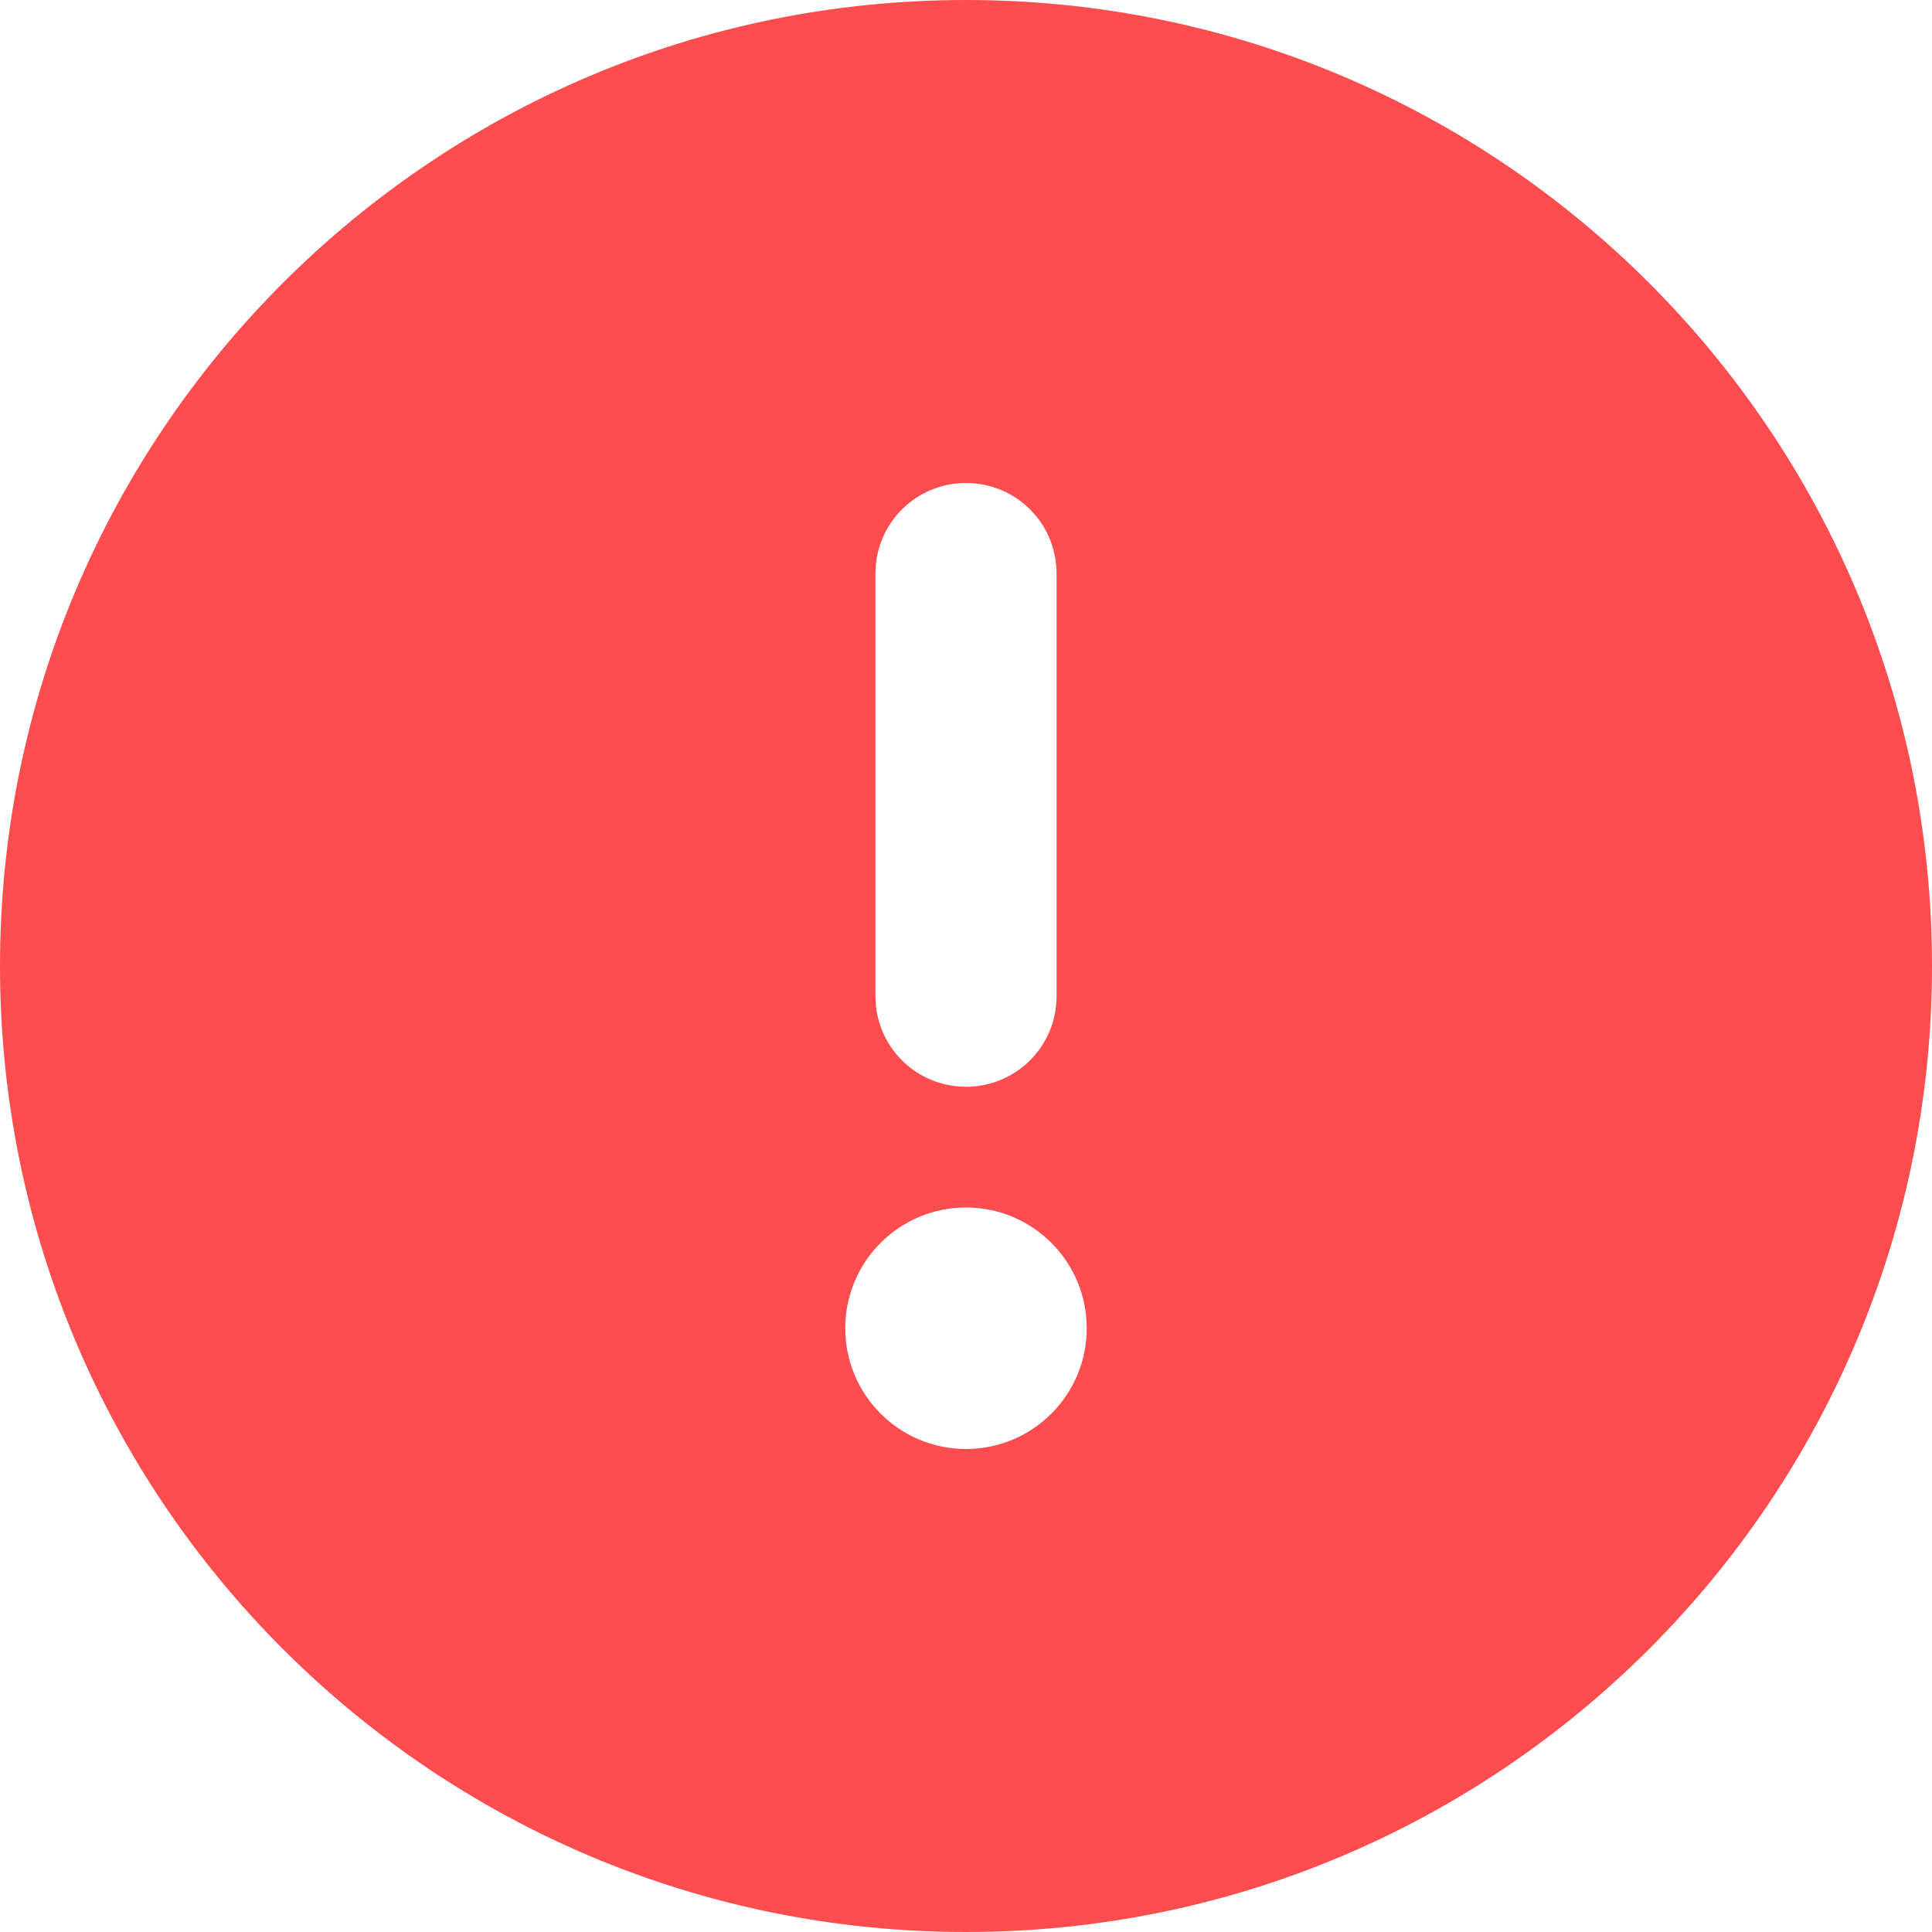
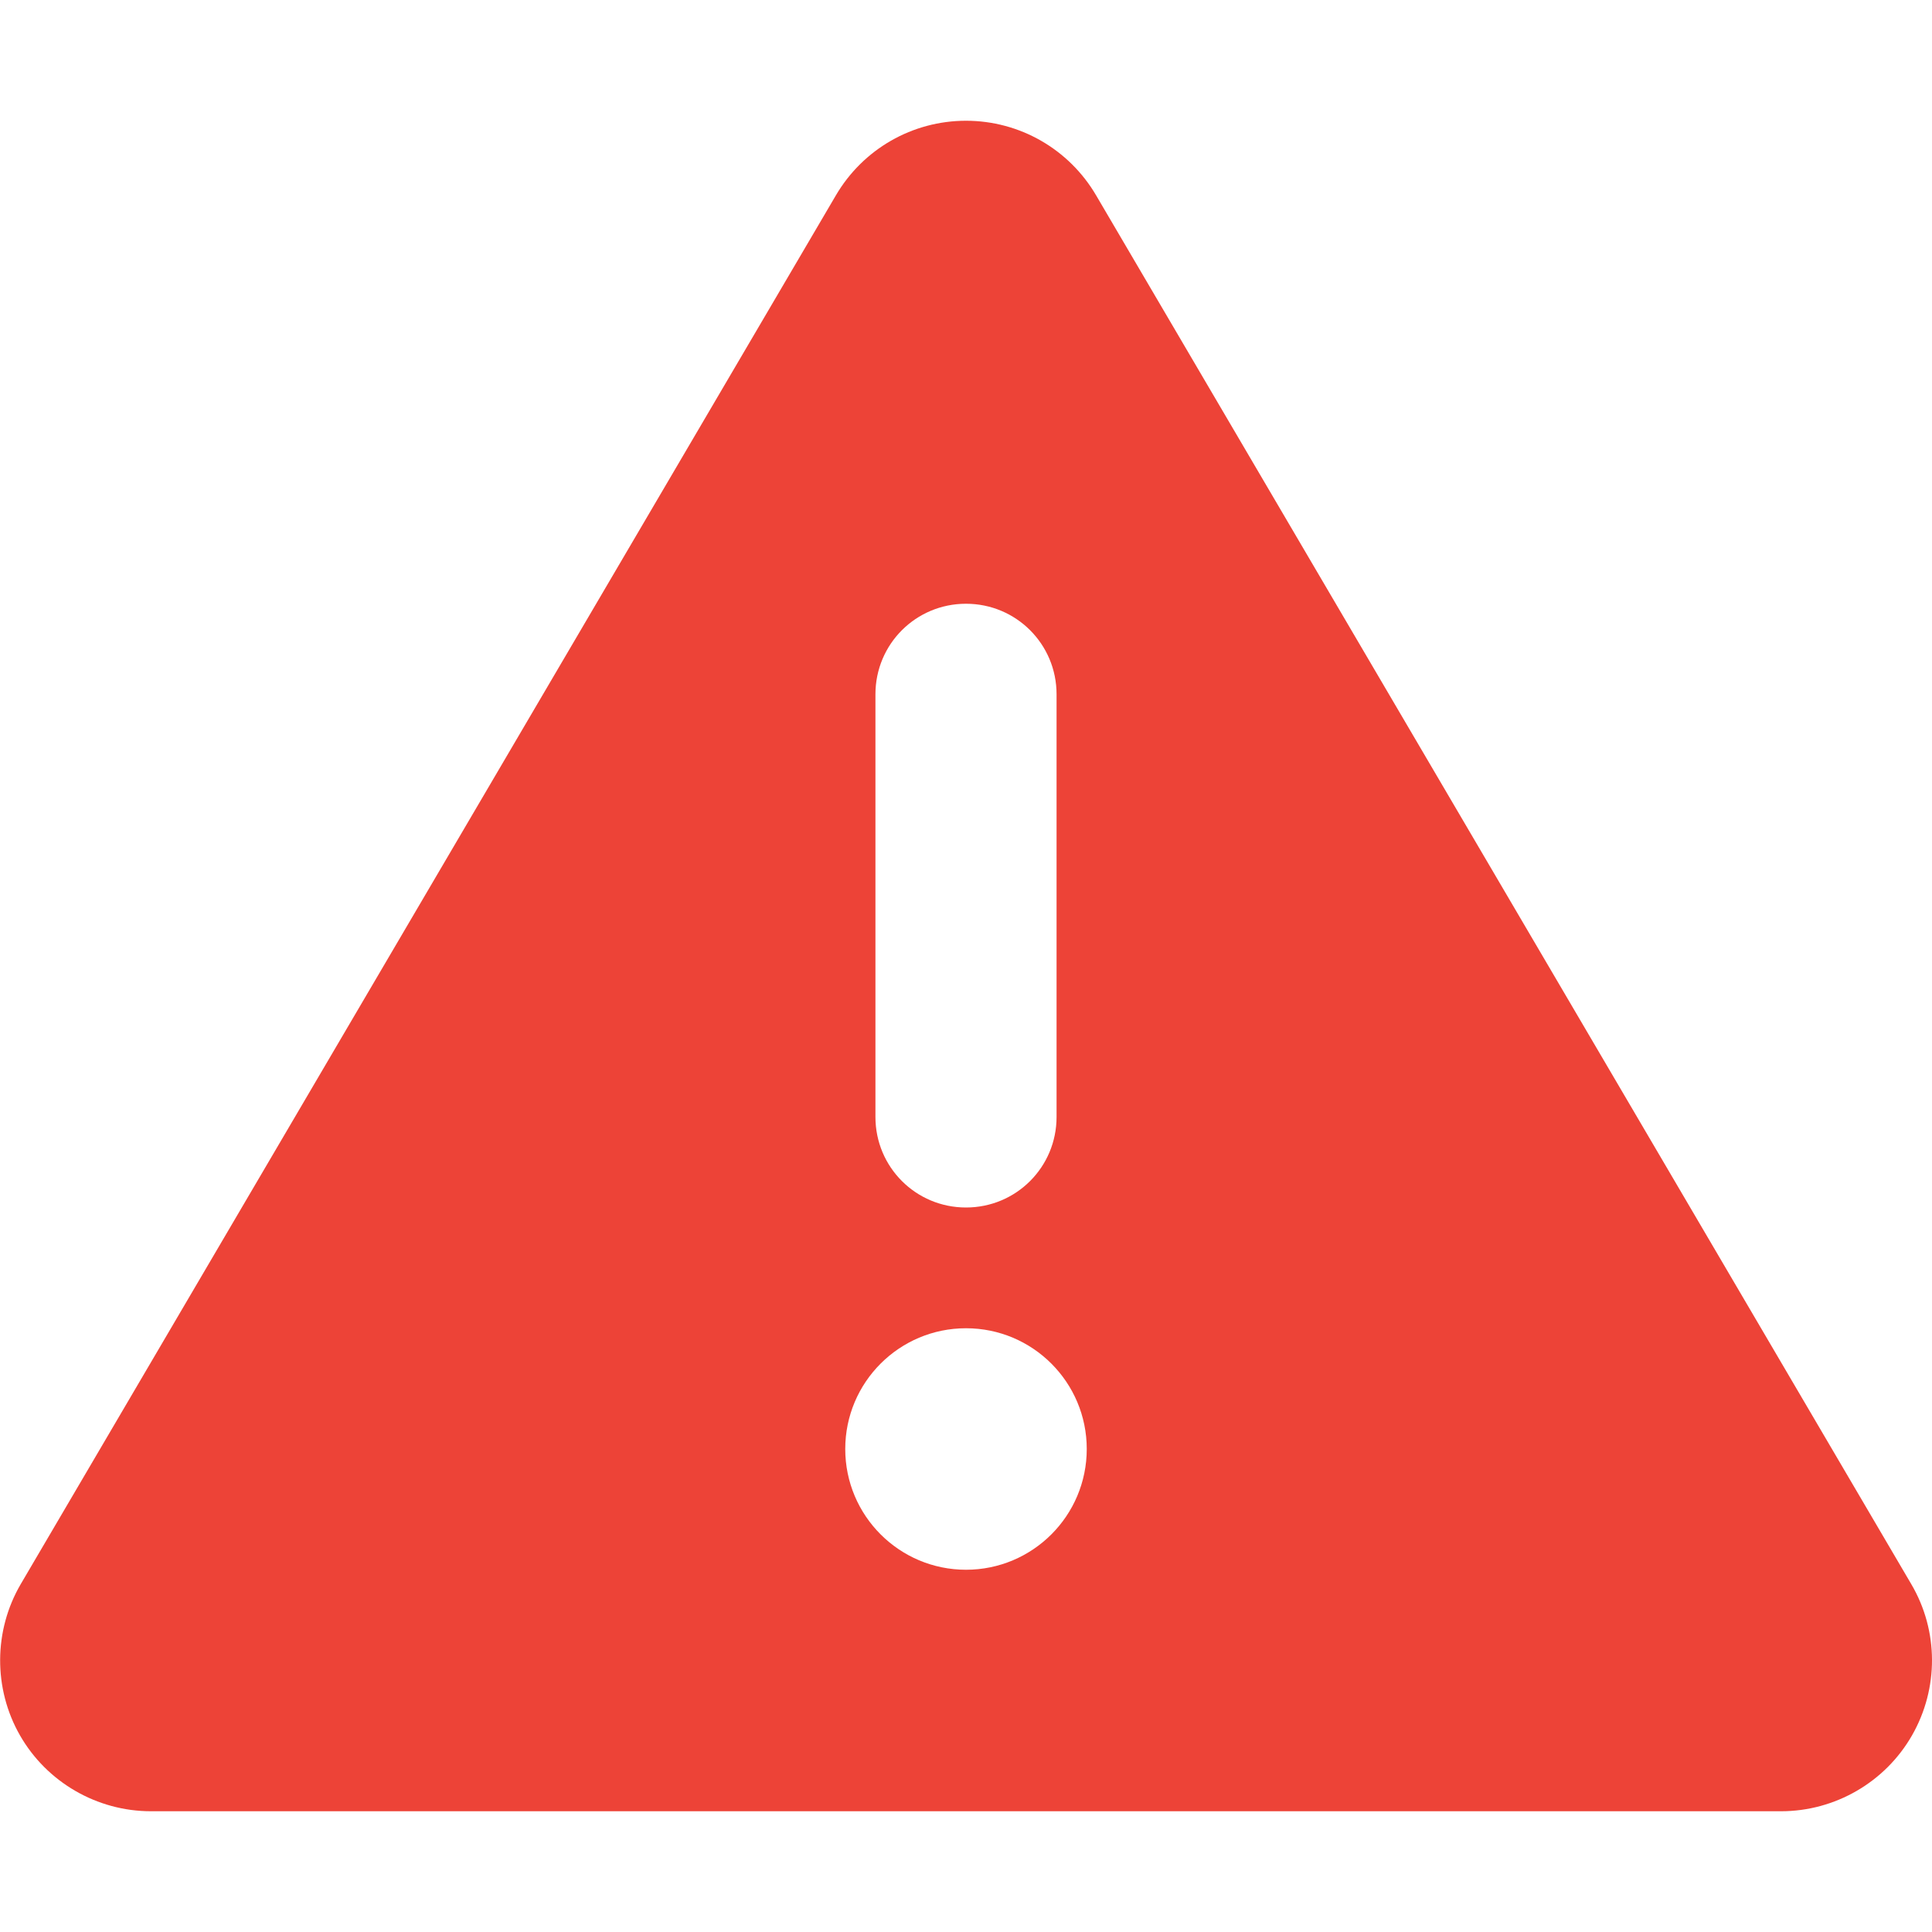
<svg xmlns="http://www.w3.org/2000/svg" height="1em" viewBox="0 0 512 512">
-   <path fill="#ff4d4f" d="M256 512A256 256 0 1 0 256 0a256 256 0 1 0 0 512zm0-384c13.3 0 24 10.7 24 24l0 112c0 13.3-10.7 24-24 24s-24-10.7-24-24l0-112c0-13.3 10.7-24 24-24zM224 352a32 32 0 1 1 64 0 32 32 0 1 1 -64 0z" />
+   <path fill="#ed4337" d="M256 32c14.2 0 27.3 7.5 34.5 19.8l216 368c7.3 12.4 7.3 27.7 .2 40.1S486.3 480 472 480L40 480c-14.3 0-27.6-7.7-34.7-20.1s-7-27.8 .2-40.1l216-368C228.7 39.5 241.8 32 256 32zm0 128c-13.3 0-24 10.7-24 24l0 112c0 13.3 10.7 24 24 24s24-10.7 24-24l0-112c0-13.3-10.7-24-24-24zm32 224a32 32 0 1 0 -64 0 32 32 0 1 0 64 0z" />
</svg>
